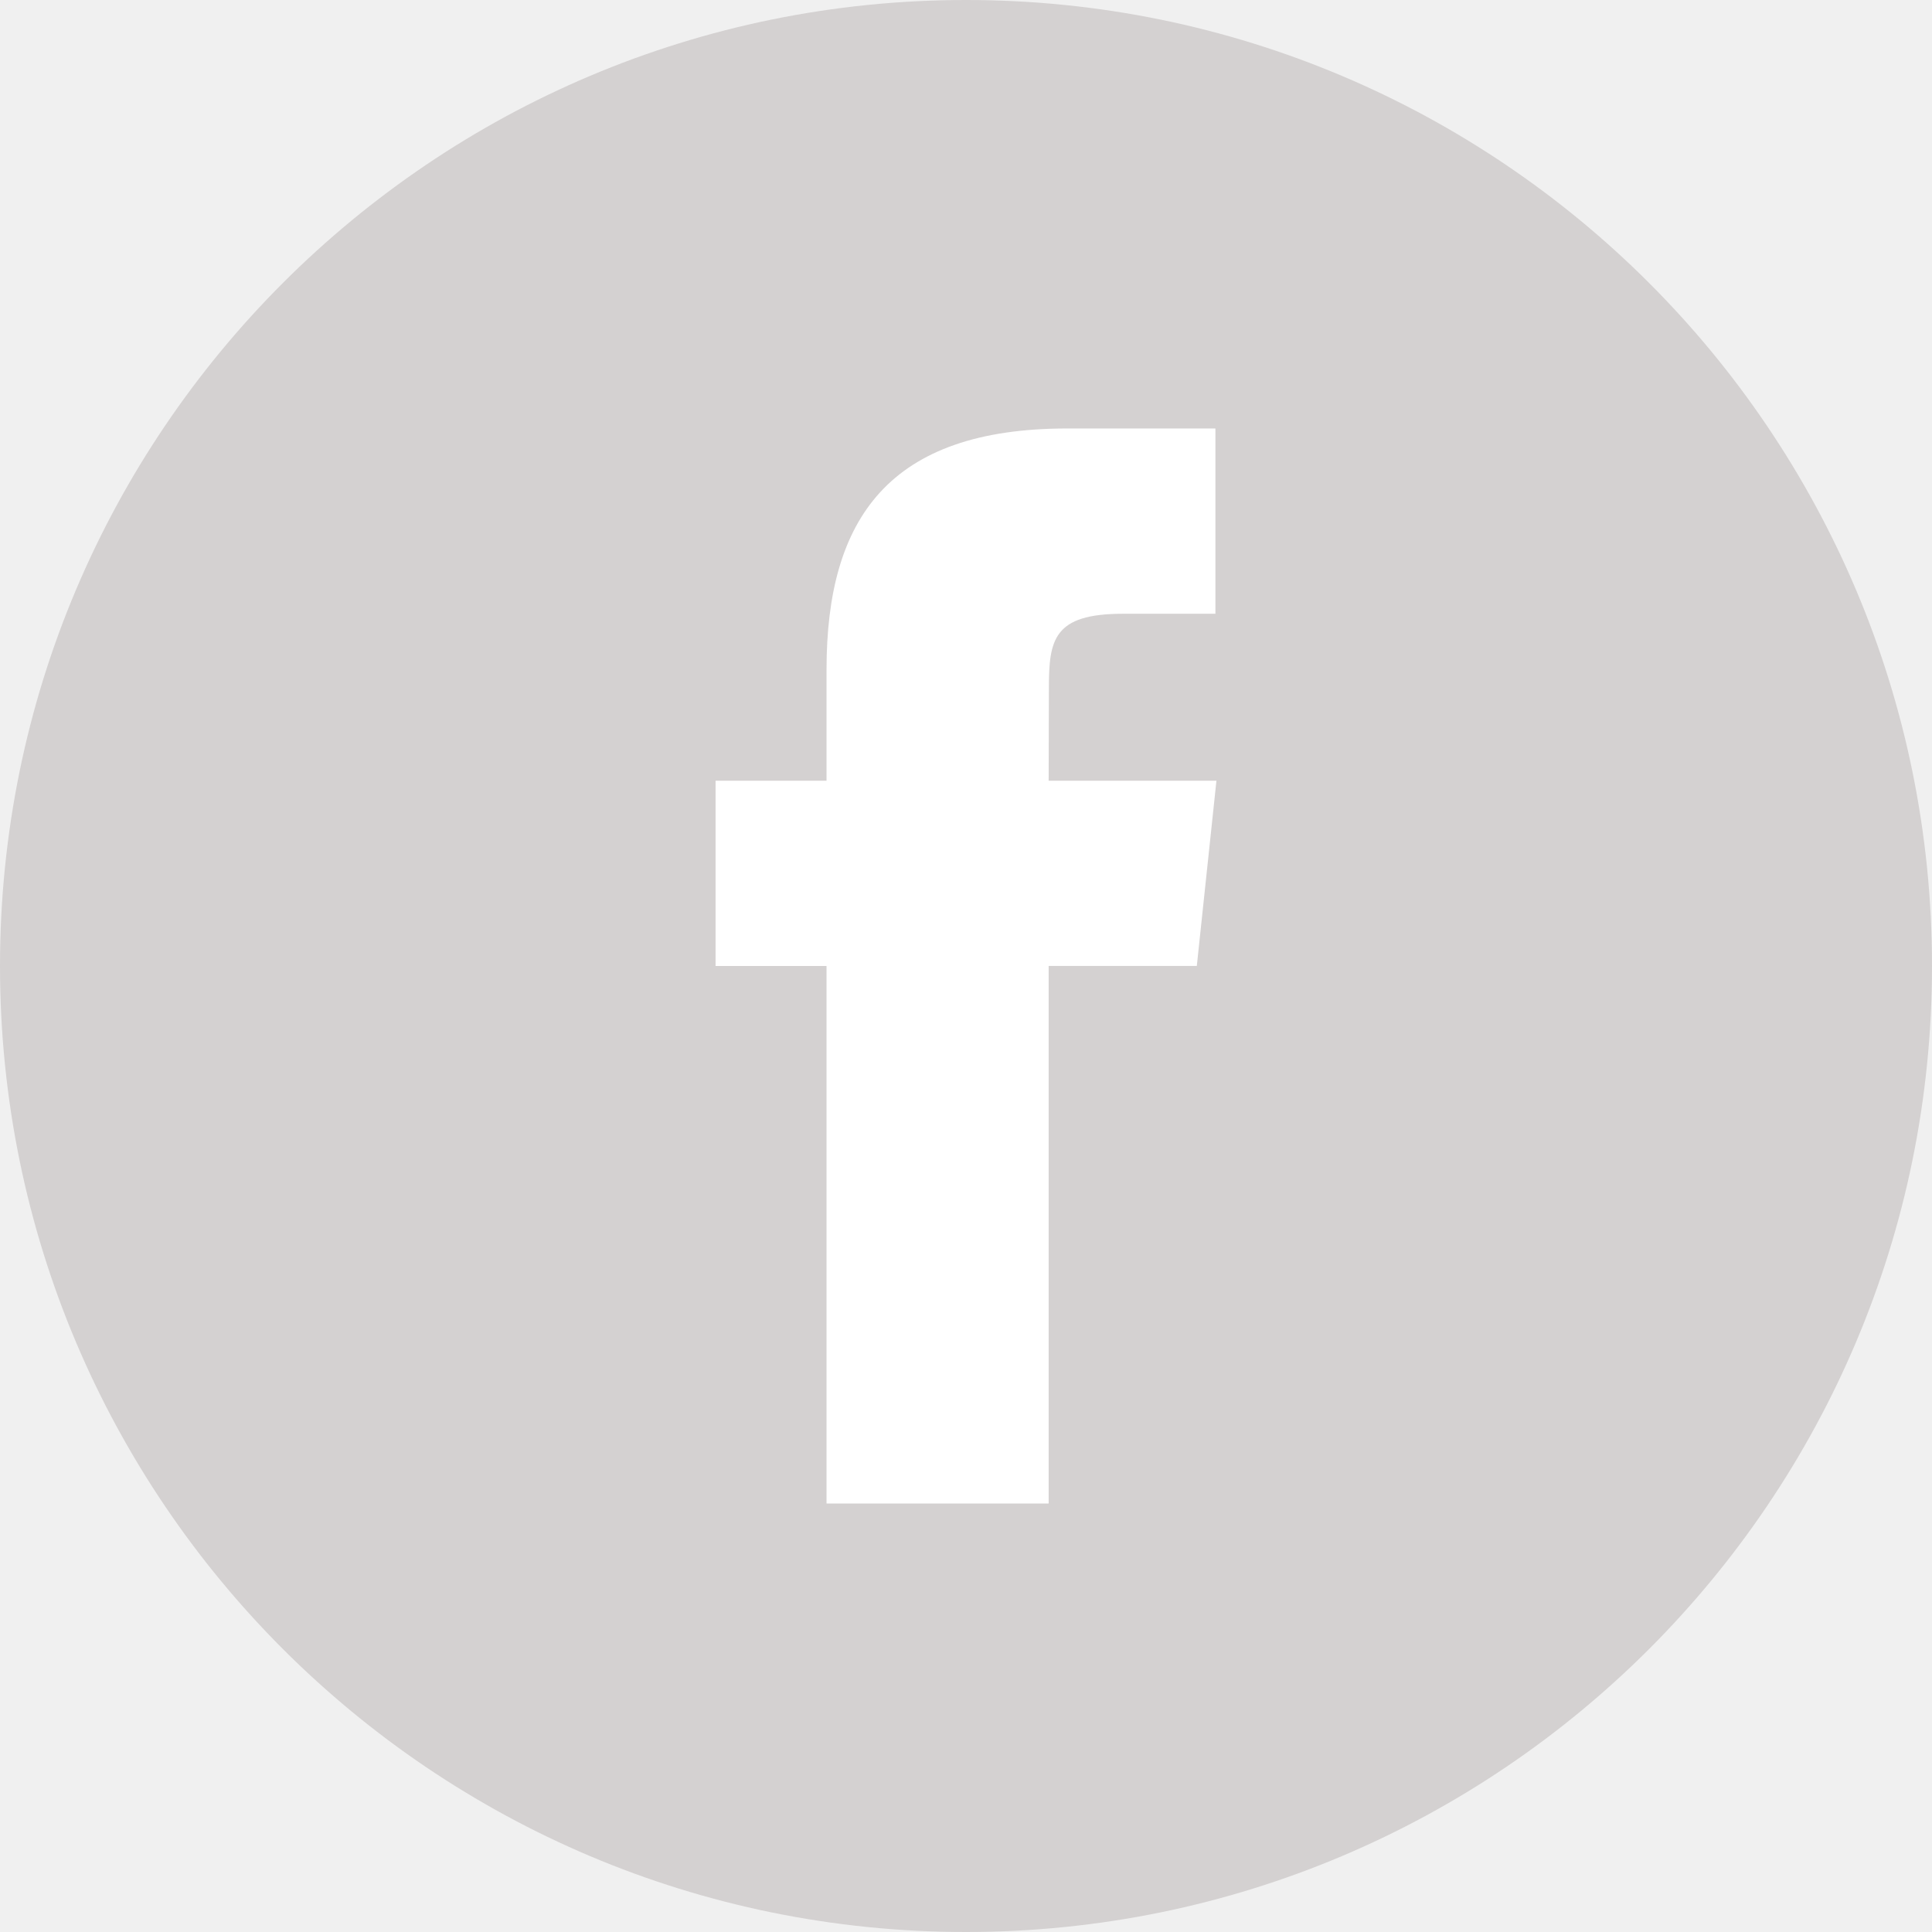
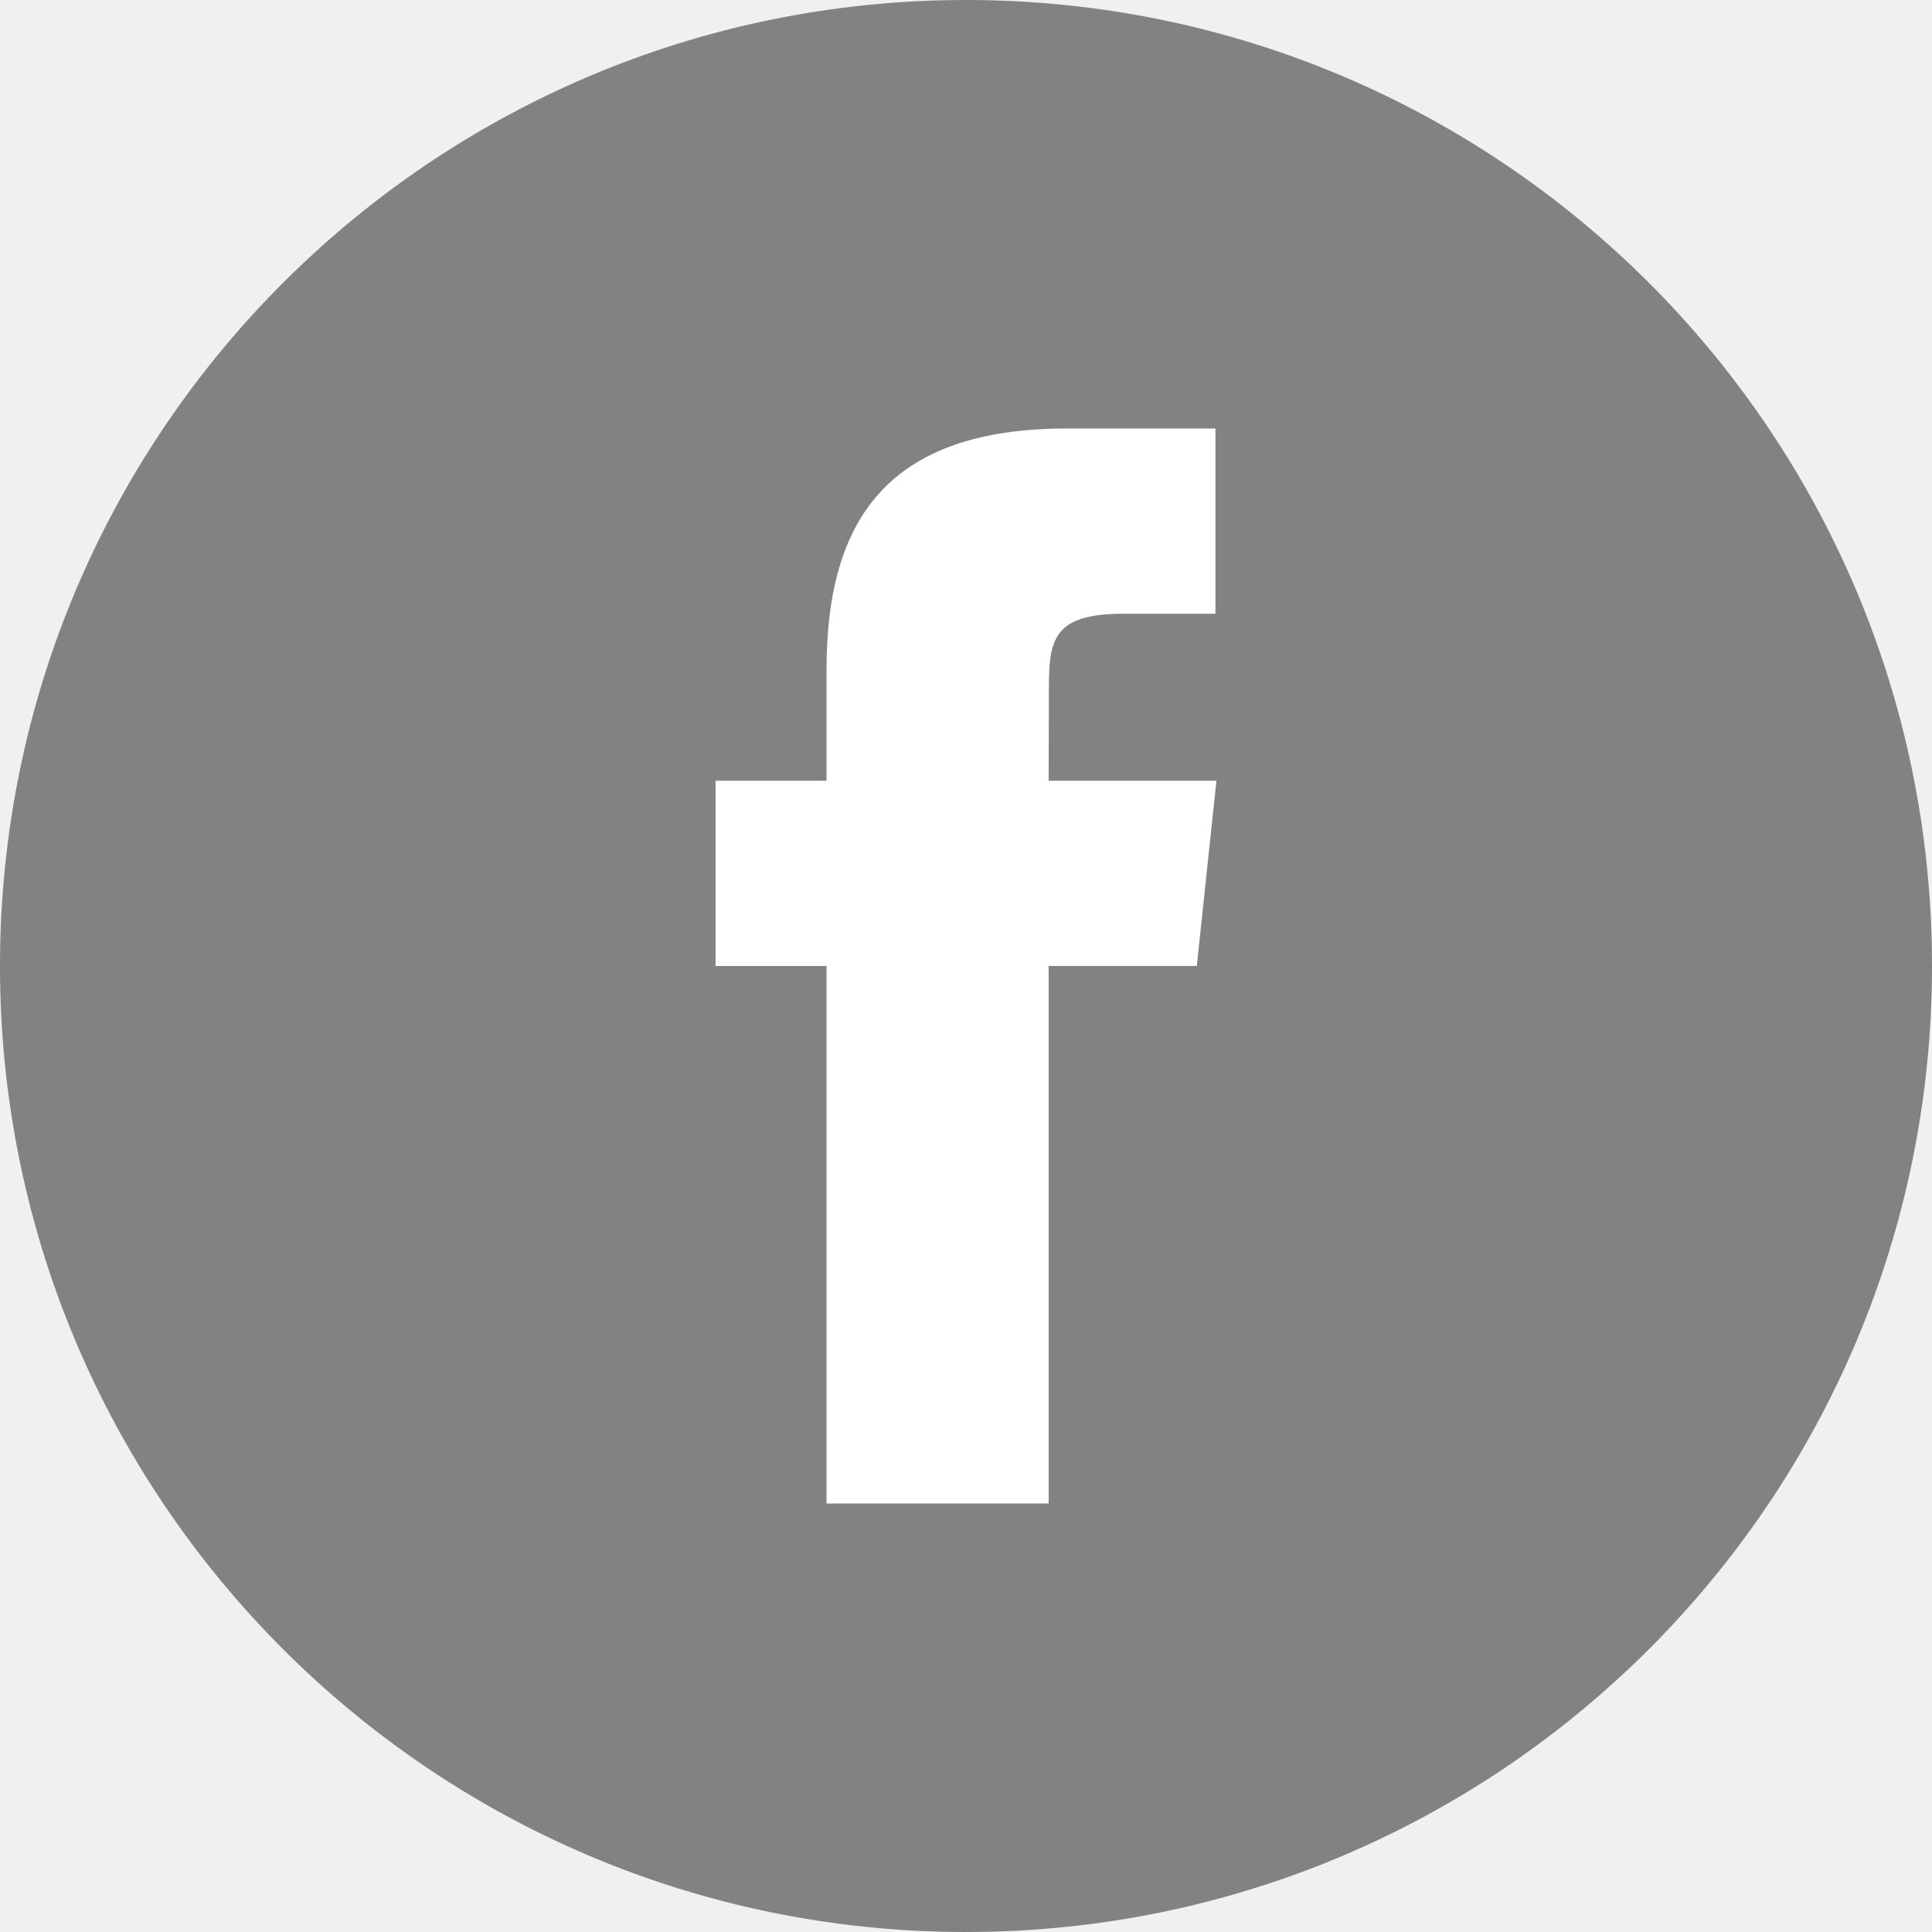
<svg xmlns="http://www.w3.org/2000/svg" id="SvgjsSvg1001" width="288" height="288" version="1.1">
  <defs id="SvgjsDefs1002" />
  <g id="SvgjsG1008">
    <svg viewBox="0 0 32 32" width="288" height="288">
-       <path fill="#d4d1d1" d="M16 0C7.163 0 0 7.163 0 16c0 8.836 7.163 16 16 16s16-7.164 16-16c0-8.837-7.163-16-16-16z" class="color999 svgShape" />
+       <path fill="#828282" d="M16 0C7.163 0 0 7.163 0 16c0 8.836 7.163 16 16 16s16-7.164 16-16c0-8.837-7.163-16-16-16z" class="color999 svgShape" />
      <path fill="#ffffff" d="M13.69 24.903h3.679v-8.904h2.454l.325-3.068h-2.779l.004-1.536c0-.8.076-1.229 1.224-1.229h1.534V7.097h-2.455c-2.949 0-3.986 1.489-3.986 3.992v1.842h-1.838V16h1.838v8.903z" class="colorFFF svgShape" />
    </svg>
  </g>
</svg>
